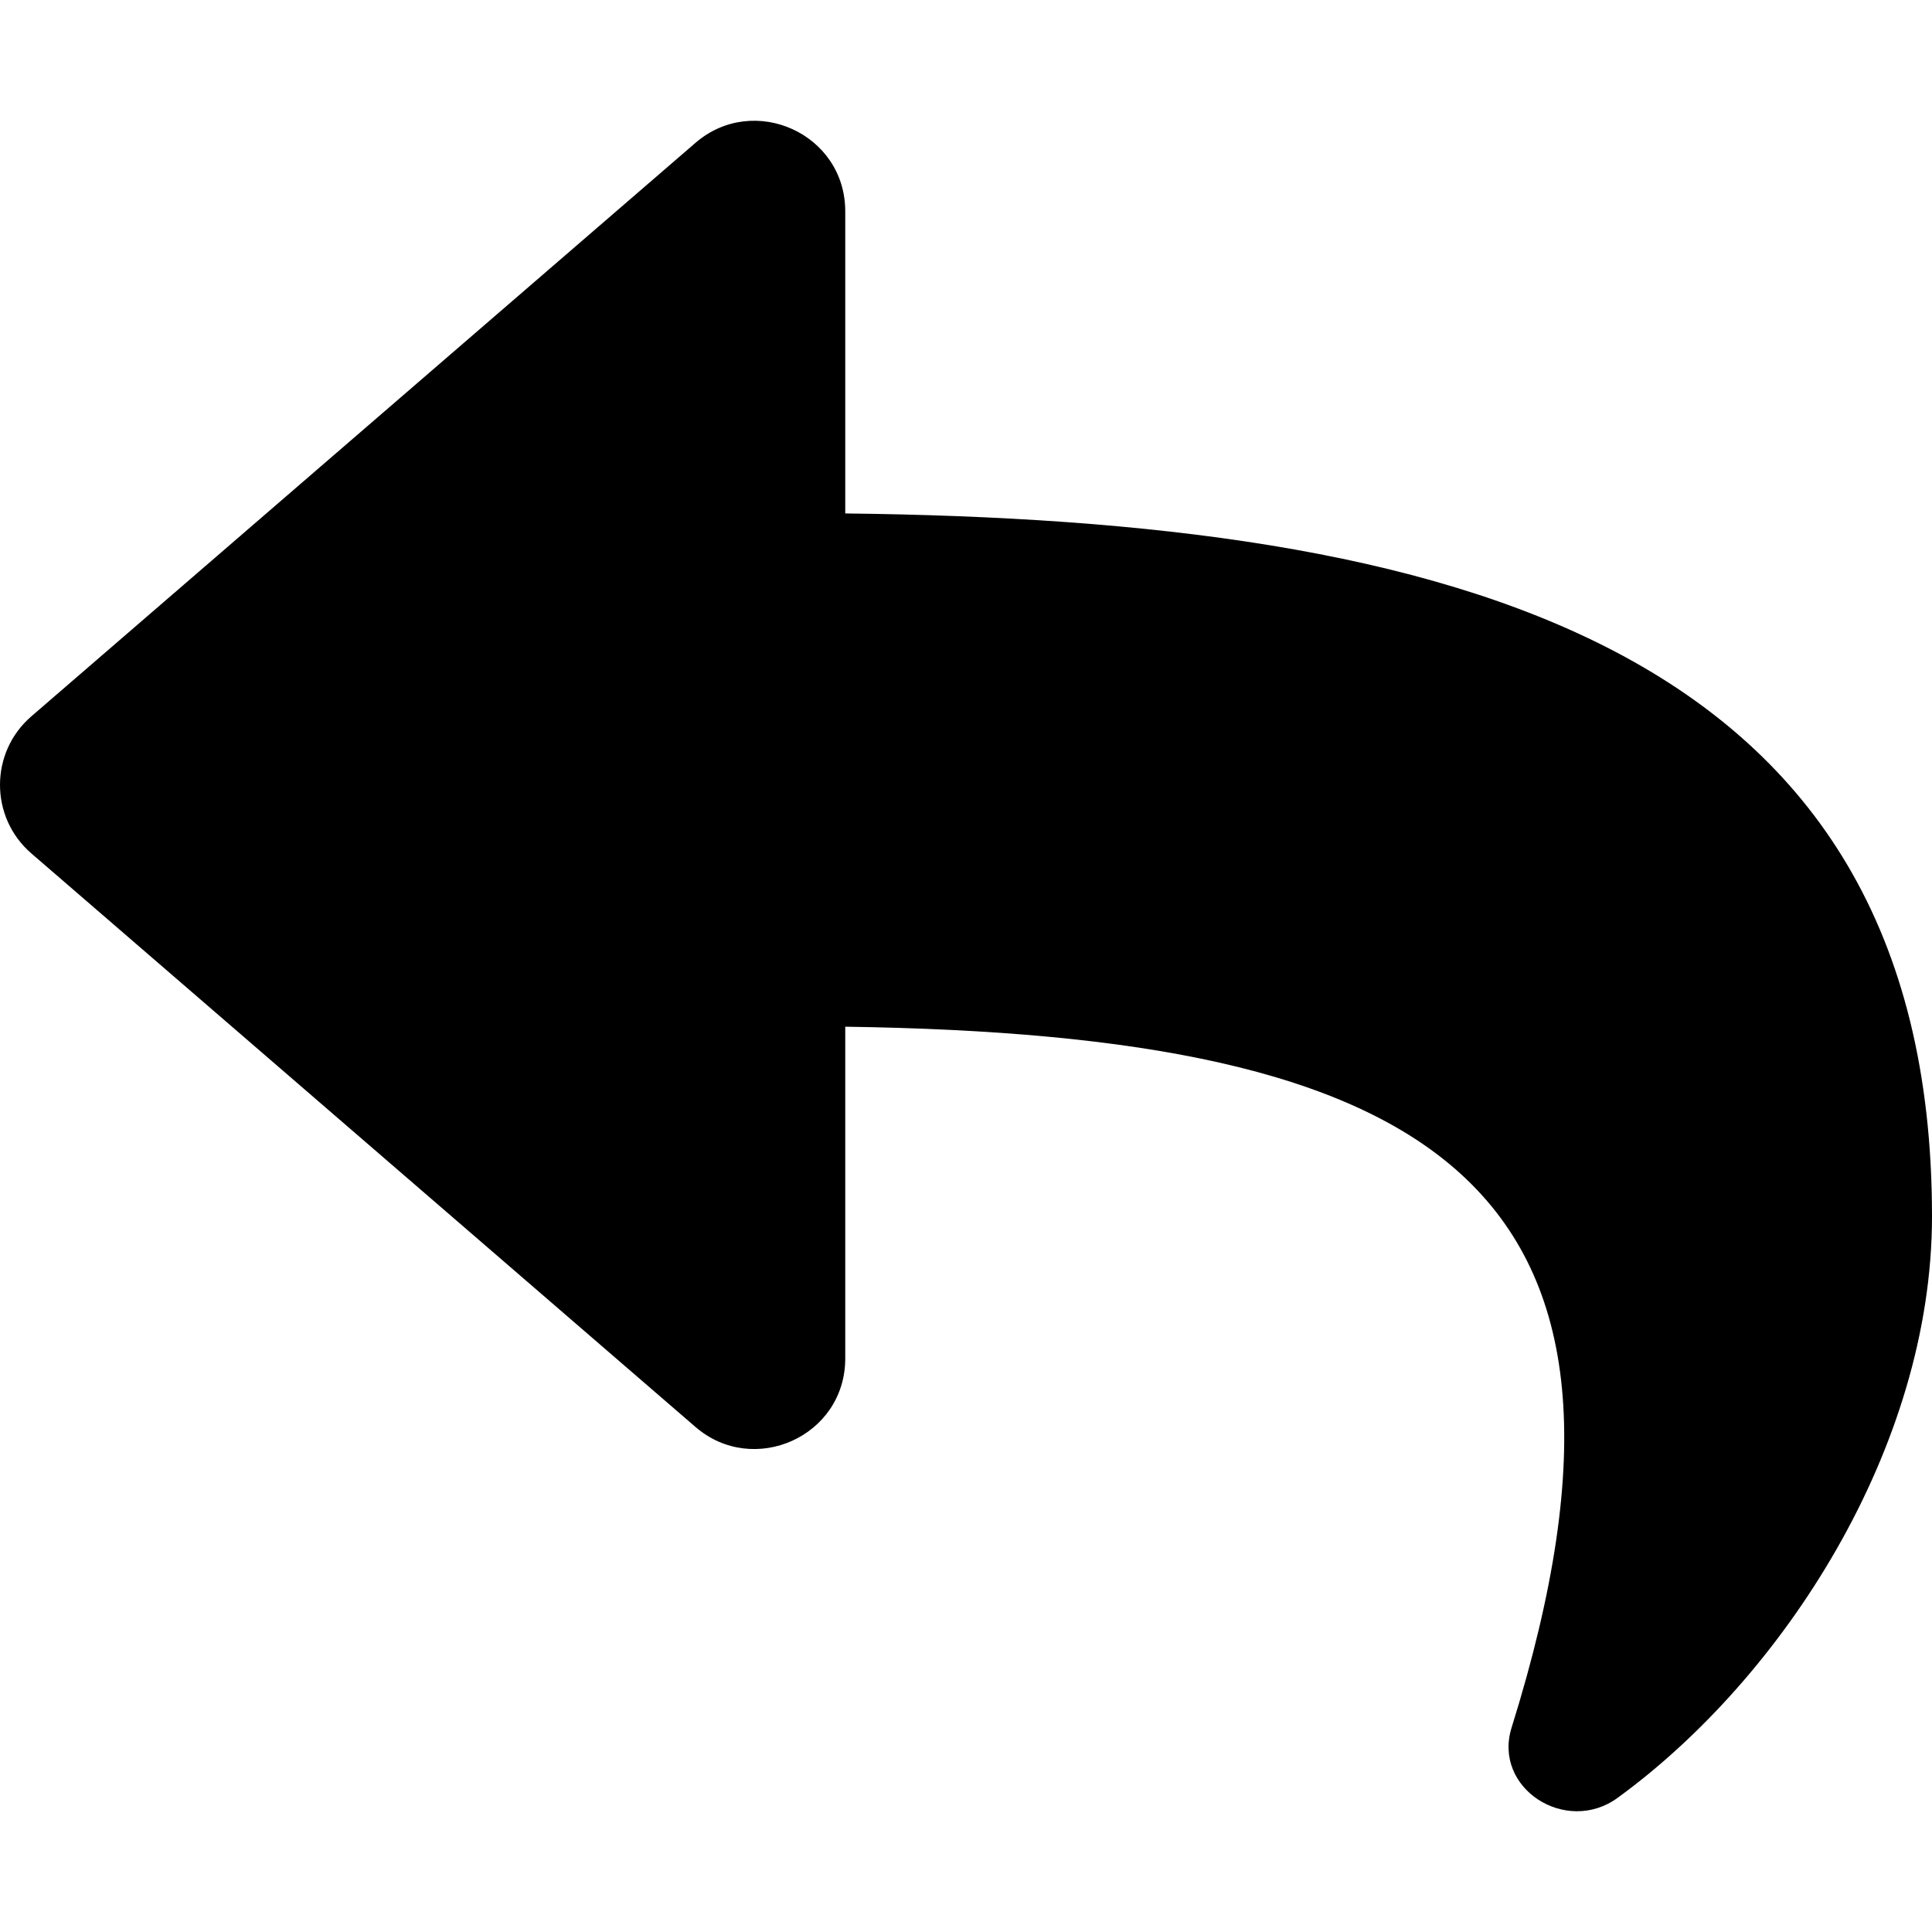
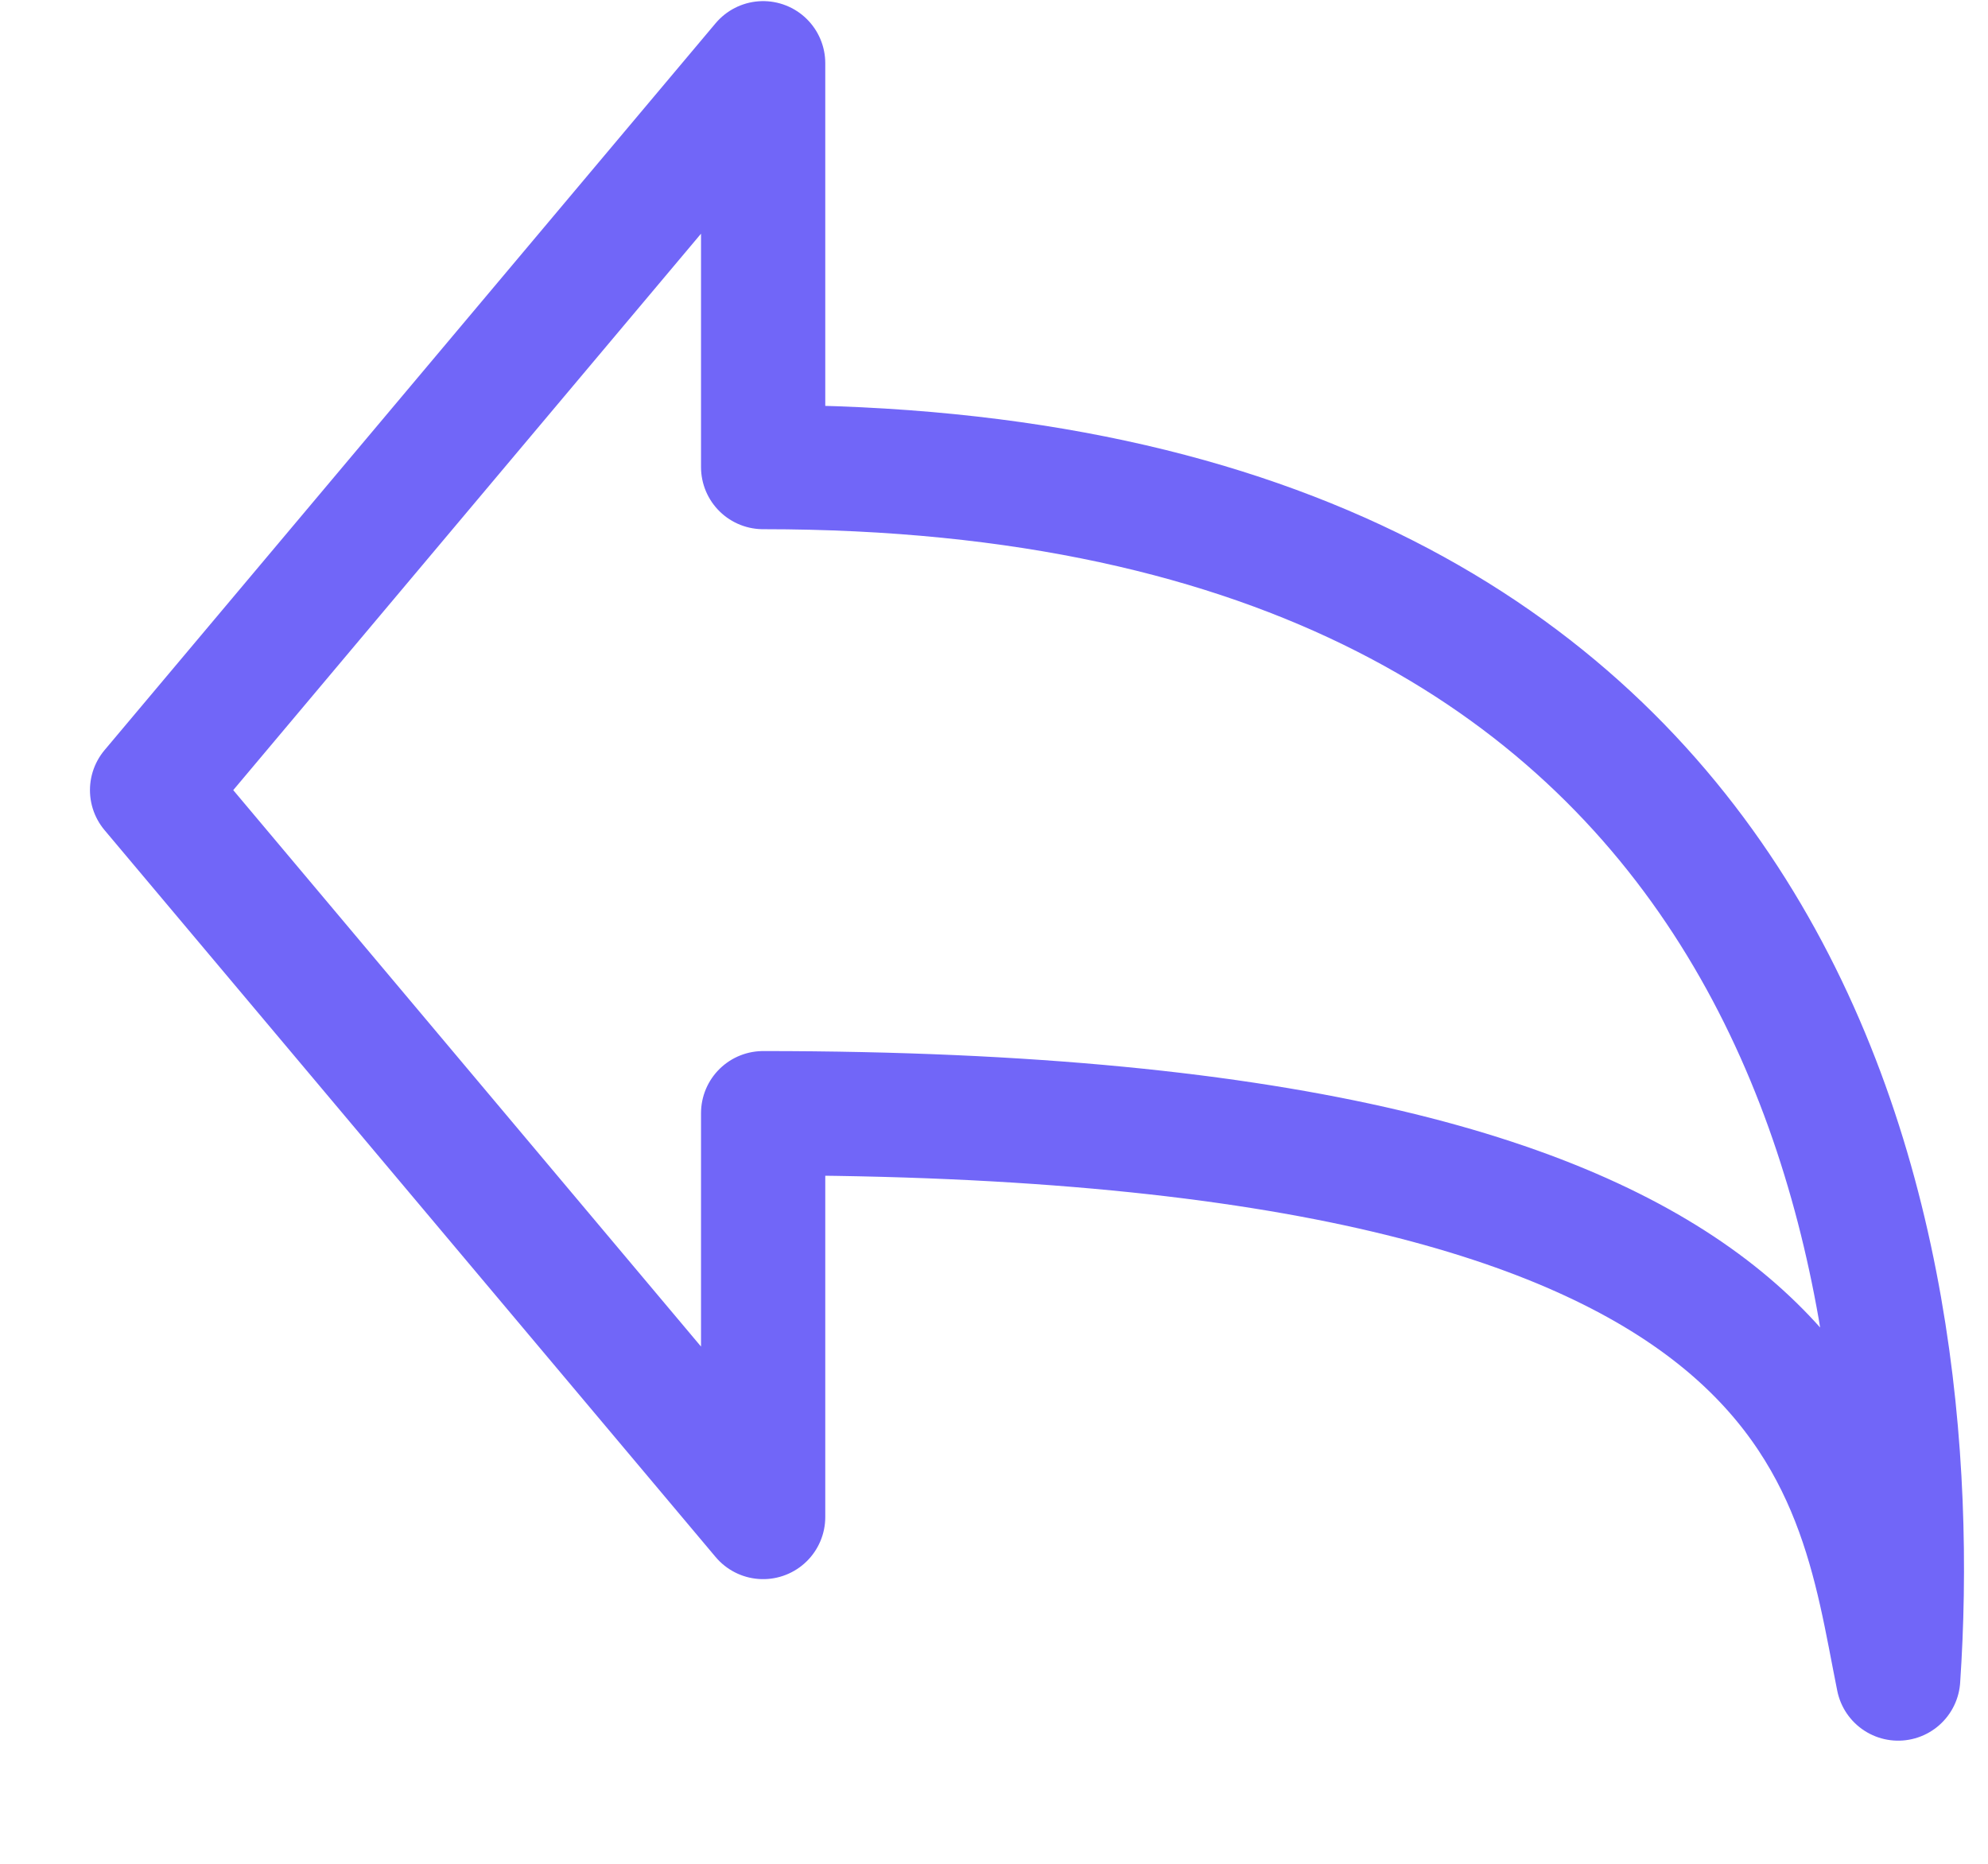
- <svg xmlns="http://www.w3.org/2000/svg" aria-hidden="true" data-prefix="fas" data-icon="reply" class="svg-inline--fa fa-reply fa-w-16" viewBox="0 0 512 512">
-   <path fill="currentColor" d="M8.309 189.836L184.313 37.851C199.719 24.546 224 35.347 224 56.015v80.053c160.629 1.839 288 34.032 288 186.258 0 61.441-39.581 122.309-83.333 154.132-13.653 9.931-33.111-2.533-28.077-18.631 45.344-145.012-21.507-183.51-176.59-185.742V360c0 20.7-24.3 31.453-39.687 18.164l-176.004-152c-11.071-9.562-11.086-26.753 0-36.328z" />
+ <svg xmlns="http://www.w3.org/2000/svg" width="16" height="15" viewBox="0 0 16 15" fill="none">
+   <path d="M1.224 6.359L6.142 0.509V3.759C14.541 3.759 15.511 10.05 15.277 13.509C14.925 11.764 14.761 8.959 6.142 8.959V12.209L1.224 6.359Z" stroke="#7166F8" stroke-linecap="round" stroke-linejoin="round" />
</svg>
